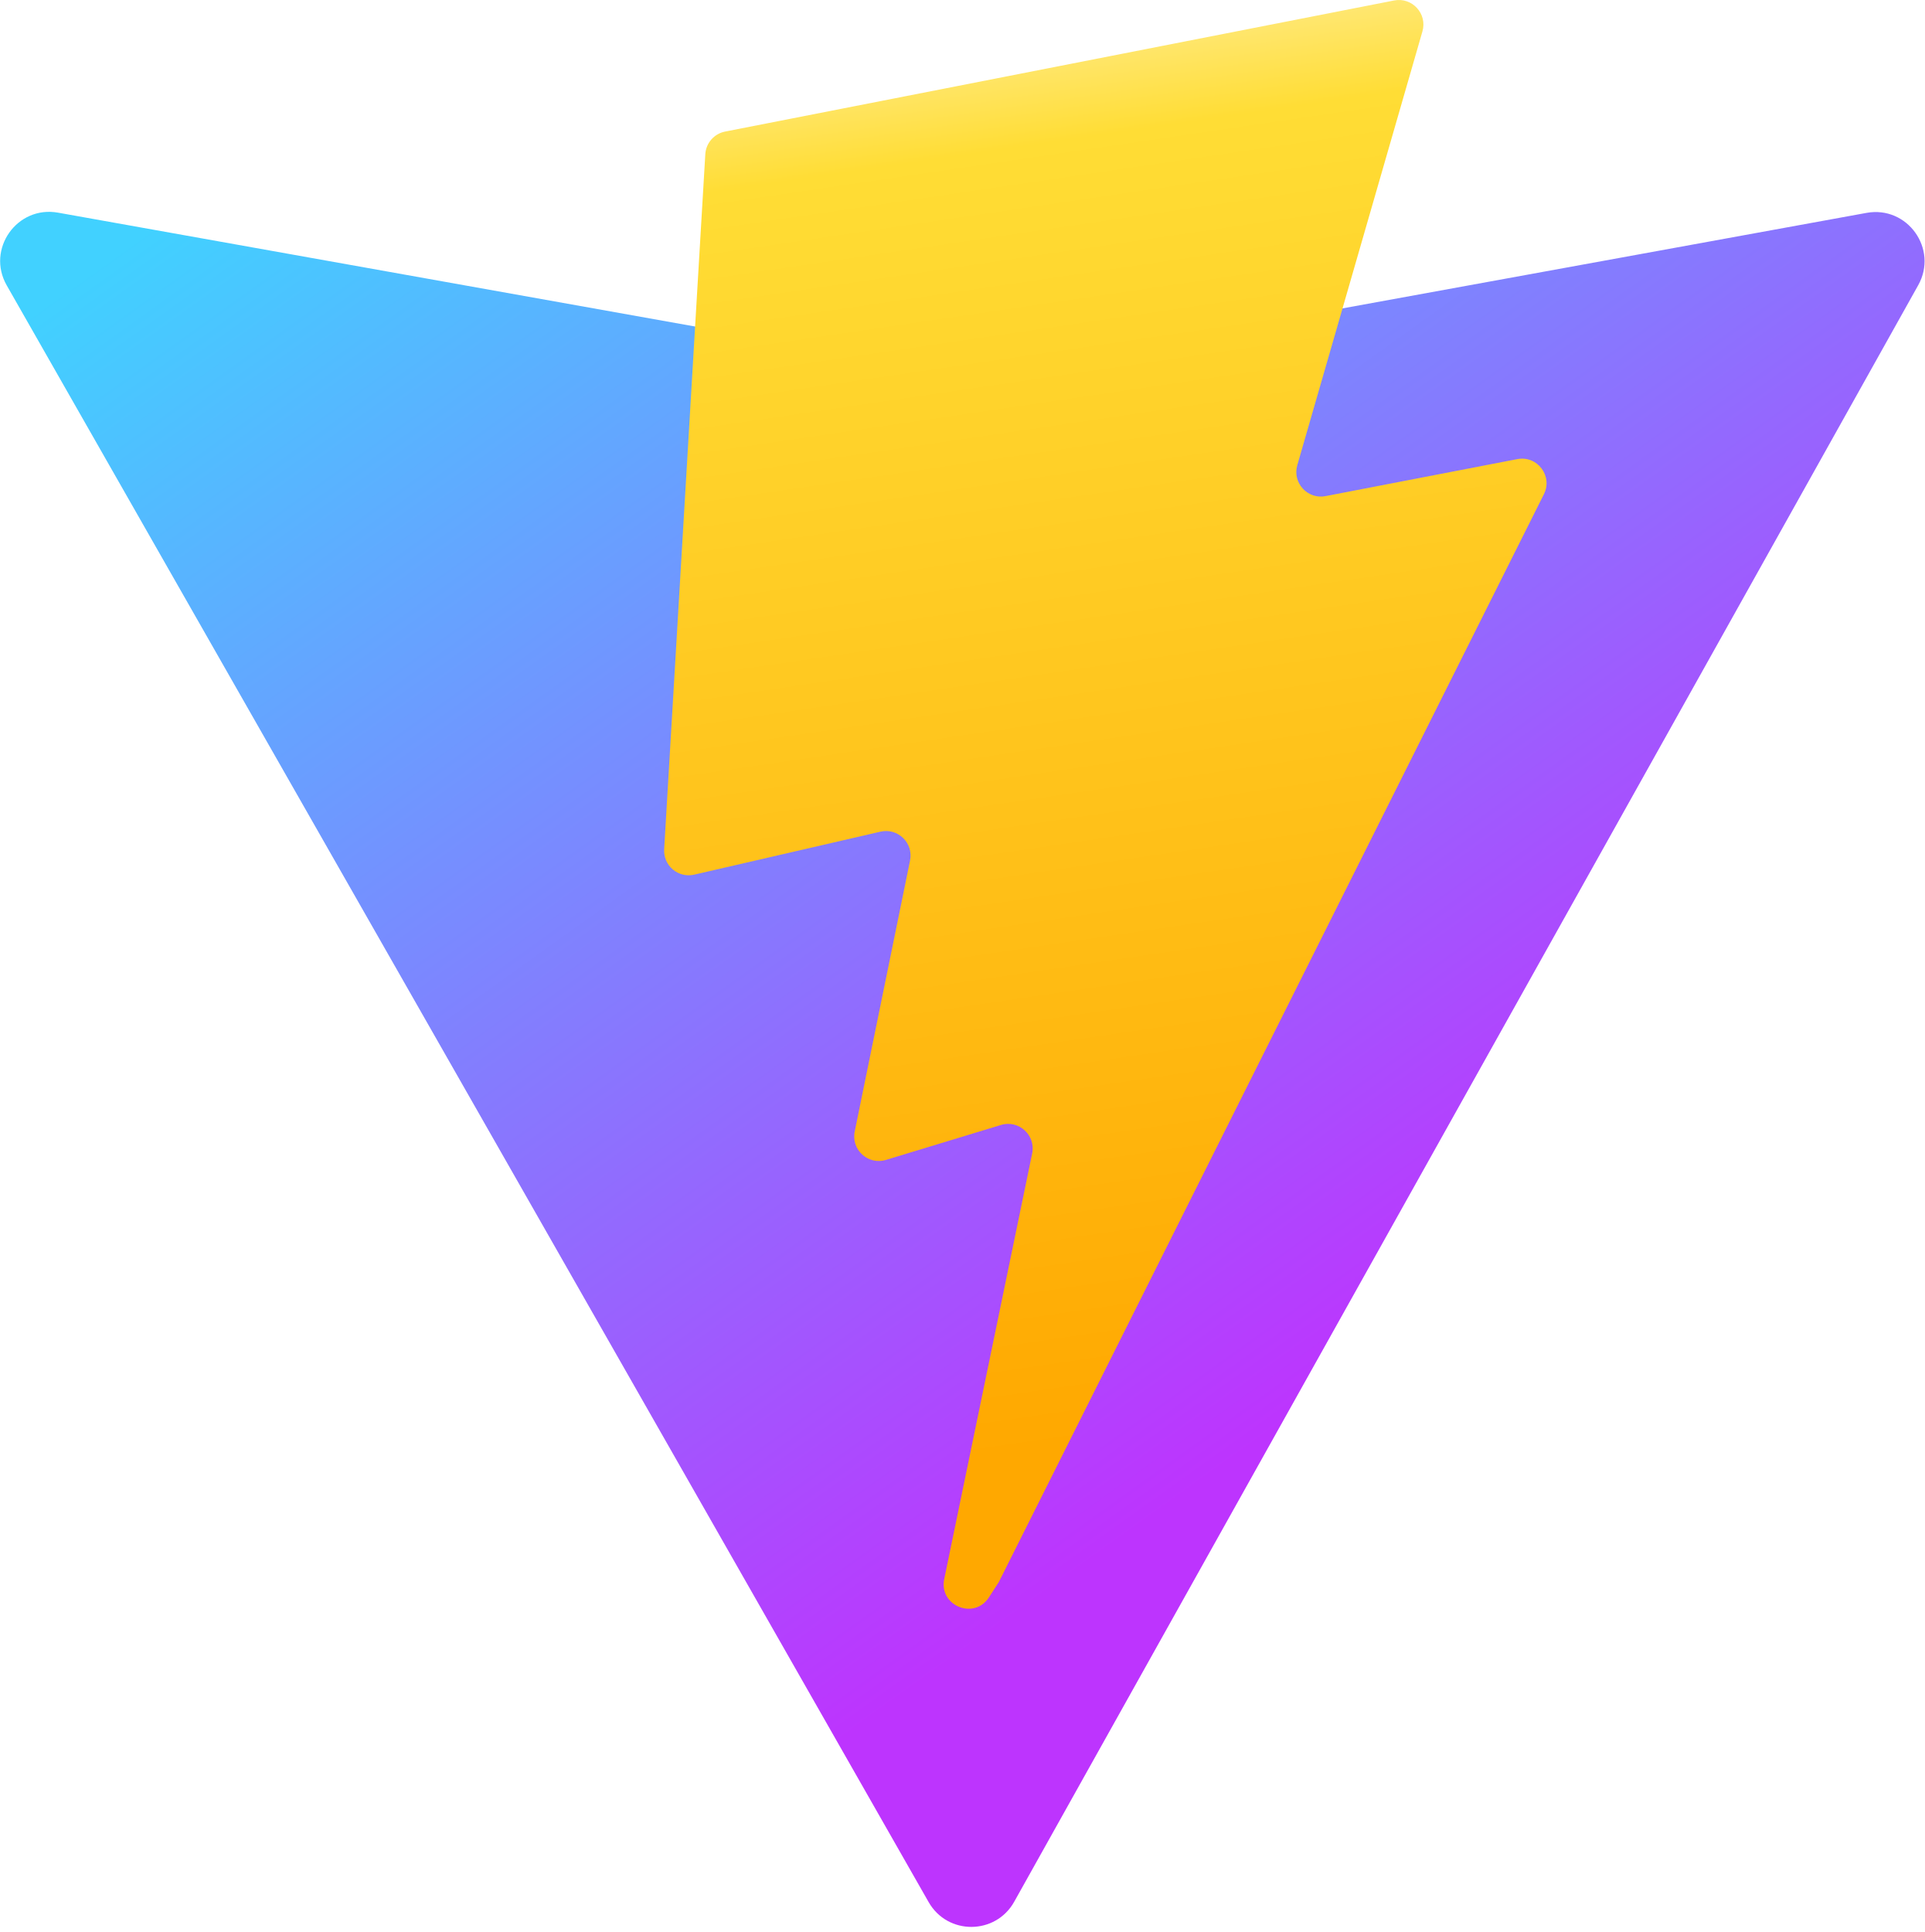
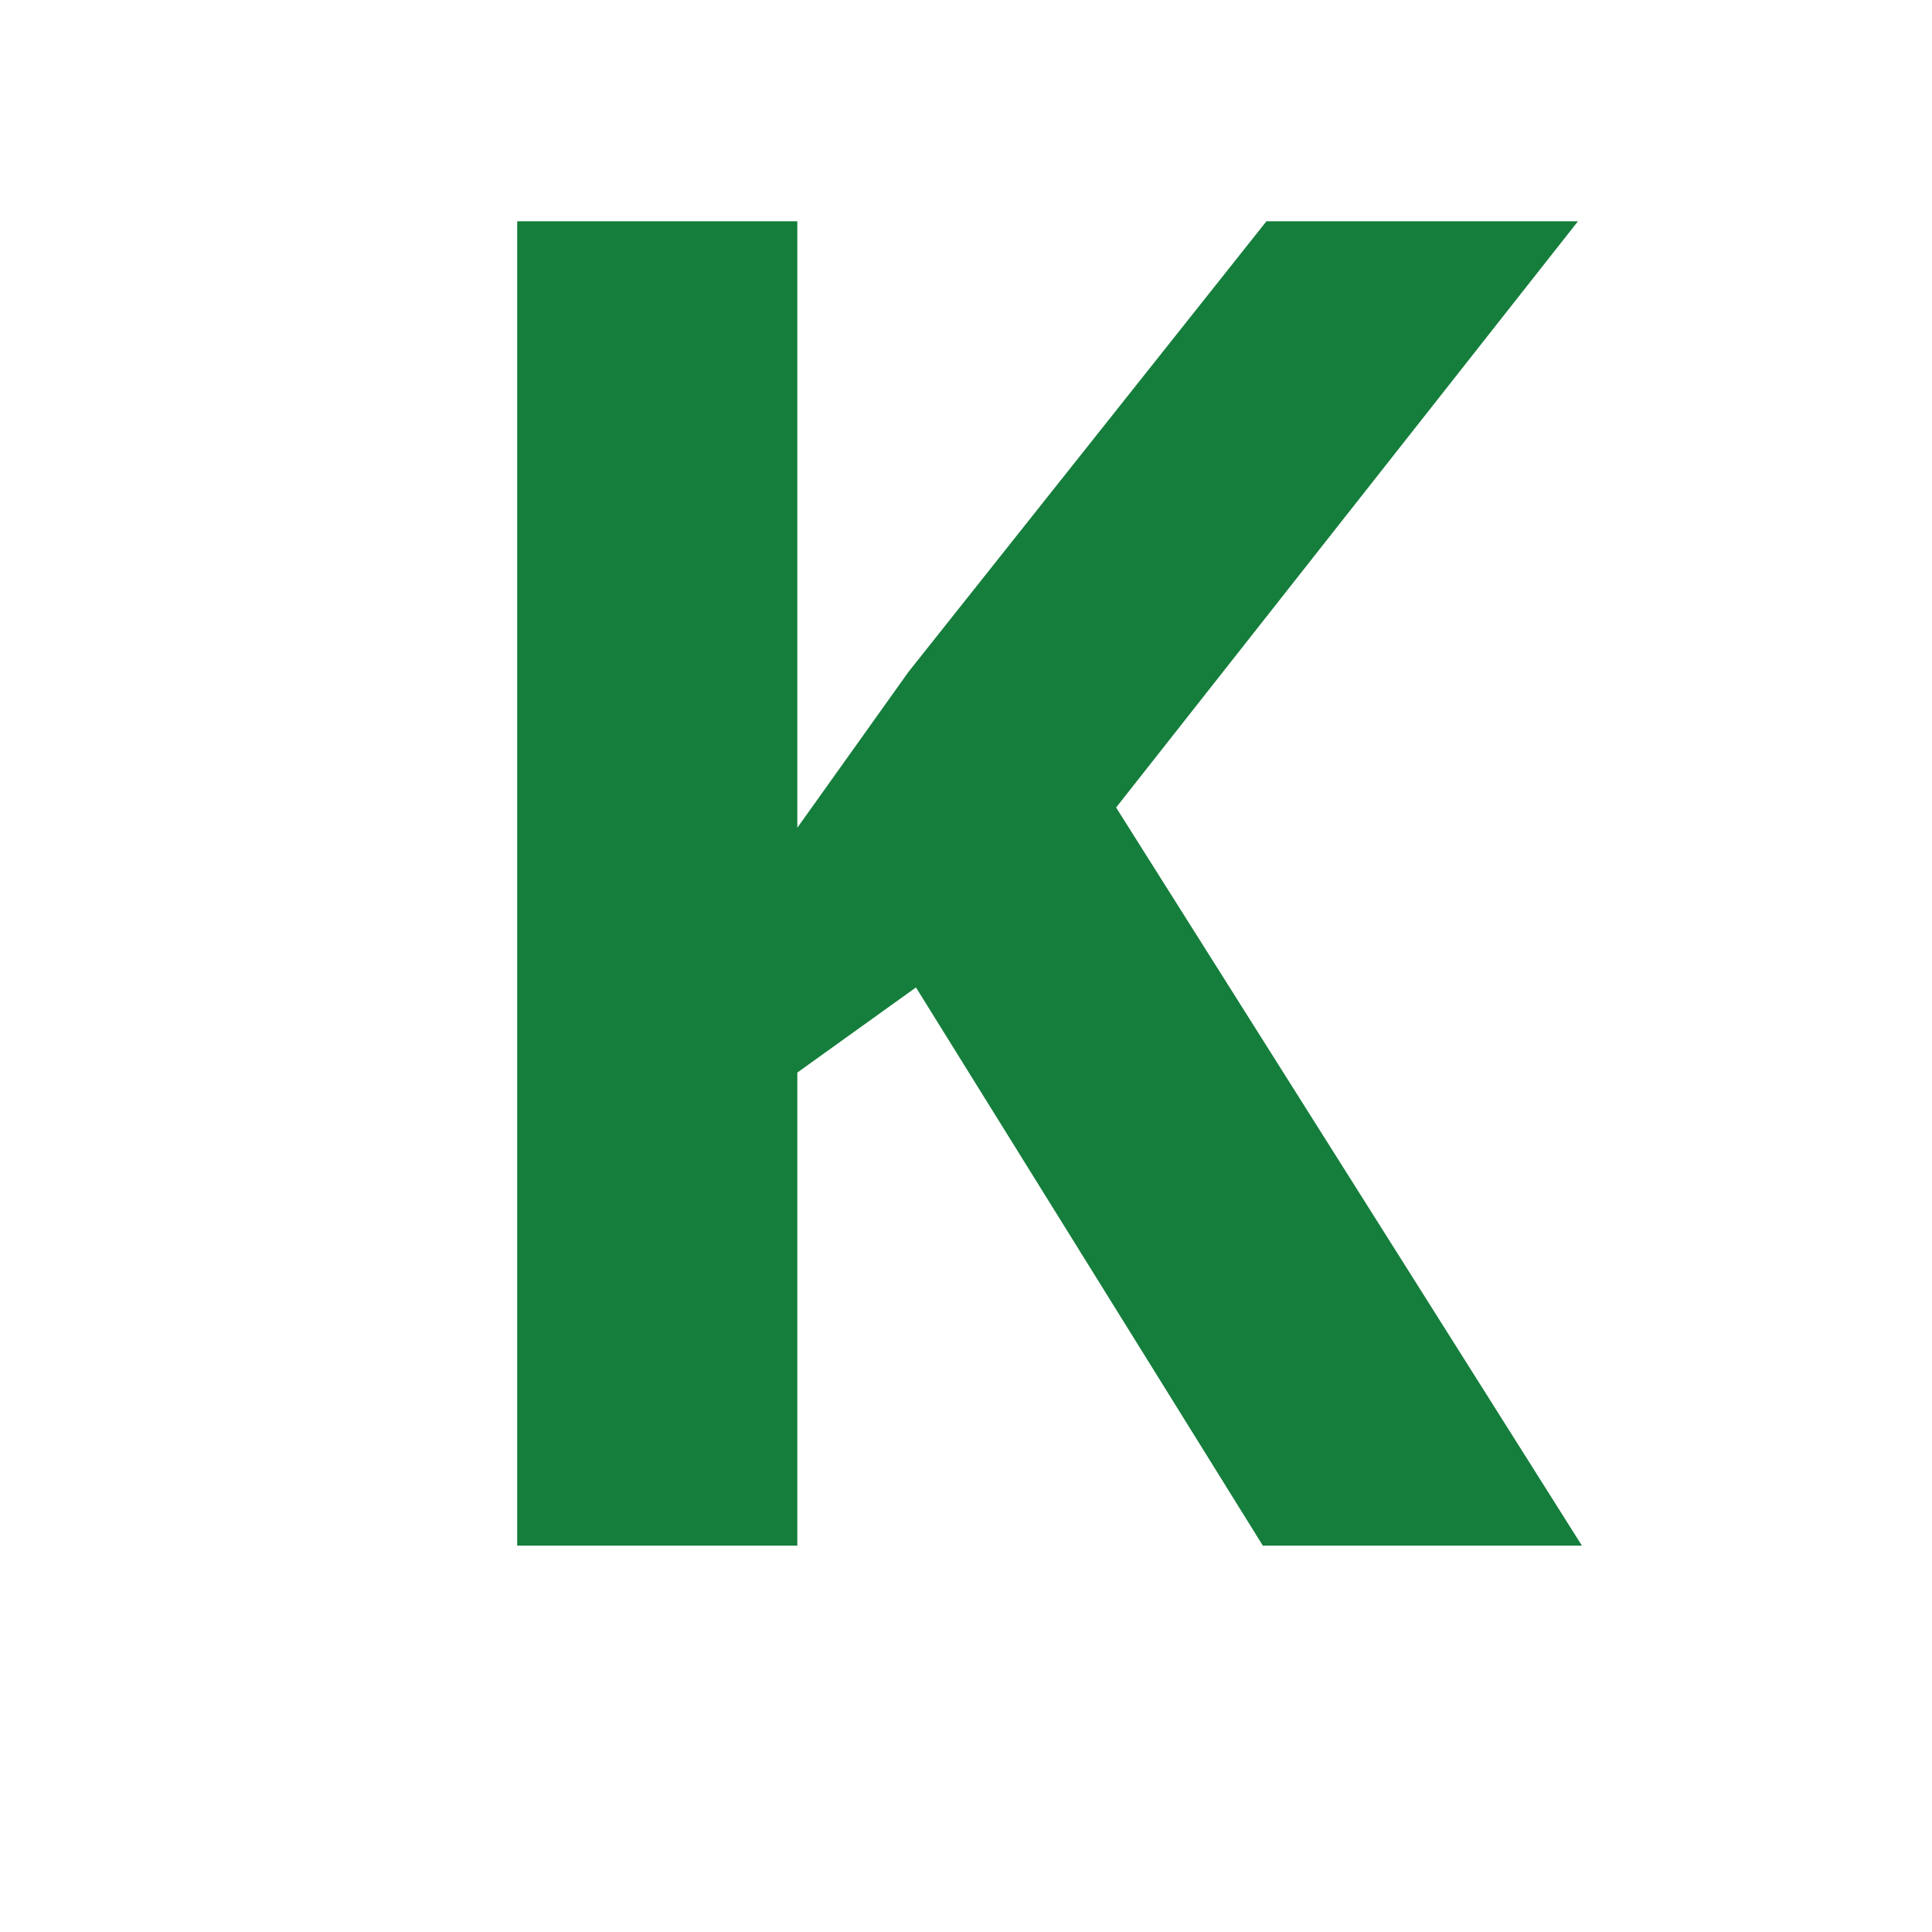
- <svg xmlns="http://www.w3.org/2000/svg" aria-hidden="true" role="img" class="iconify iconify--logos" width="31.88" height="32" preserveAspectRatio="xMidYMid meet" viewBox="0 0 256 257">
-   <defs>
-     <linearGradient id="IconifyId1813088fe1fbc01fb466" x1="-.828%" x2="57.636%" y1="7.652%" y2="78.411%">
-       <stop offset="0%" stop-color="#41D1FF" />
-       <stop offset="100%" stop-color="#BD34FE" />
-     </linearGradient>
-     <linearGradient id="IconifyId1813088fe1fbc01fb467" x1="43.376%" x2="50.316%" y1="2.242%" y2="89.03%">
-       <stop offset="0%" stop-color="#FFEA83" />
-       <stop offset="8.333%" stop-color="#FFDD35" />
-       <stop offset="100%" stop-color="#FFA800" />
-     </linearGradient>
-   </defs>
-   <path fill="url(#IconifyId1813088fe1fbc01fb466)" d="M255.153 37.938L134.897 252.976c-2.483 4.44-8.862 4.466-11.382.048L.875 37.958c-2.746-4.814 1.371-10.646 6.827-9.67l120.385 21.517a6.537 6.537 0 0 0 2.322-.004l117.867-21.483c5.438-.991 9.574 4.796 6.877 9.62Z" />
-   <path fill="url(#IconifyId1813088fe1fbc01fb467)" d="M185.432.063L96.44 17.501a3.268 3.268 0 0 0-2.634 3.014l-5.474 92.456a3.268 3.268 0 0 0 3.997 3.378l24.777-5.718c2.318-.535 4.413 1.507 3.936 3.838l-7.361 36.047c-.495 2.426 1.782 4.5 4.151 3.78l15.304-4.649c2.372-.72 4.652 1.36 4.15 3.788l-11.698 56.621c-.732 3.542 3.979 5.473 5.943 2.437l1.313-2.028l72.516-144.72c1.215-2.423-.88-5.186-3.54-4.672l-25.505 4.922c-2.396.462-4.435-1.77-3.759-4.114l16.646-57.705c.677-2.35-1.37-4.583-3.769-4.113Z" />
+ <svg xmlns="http://www.w3.org/2000/svg" viewBox="0 0 100 100">
+   <text x="50" y="80" text-anchor="middle" font-family="Poppins, sans-serif" font-size="96" font-weight="700" fill="hsl(142, 71%, 29%)">
+     K
+   </text>
</svg>
